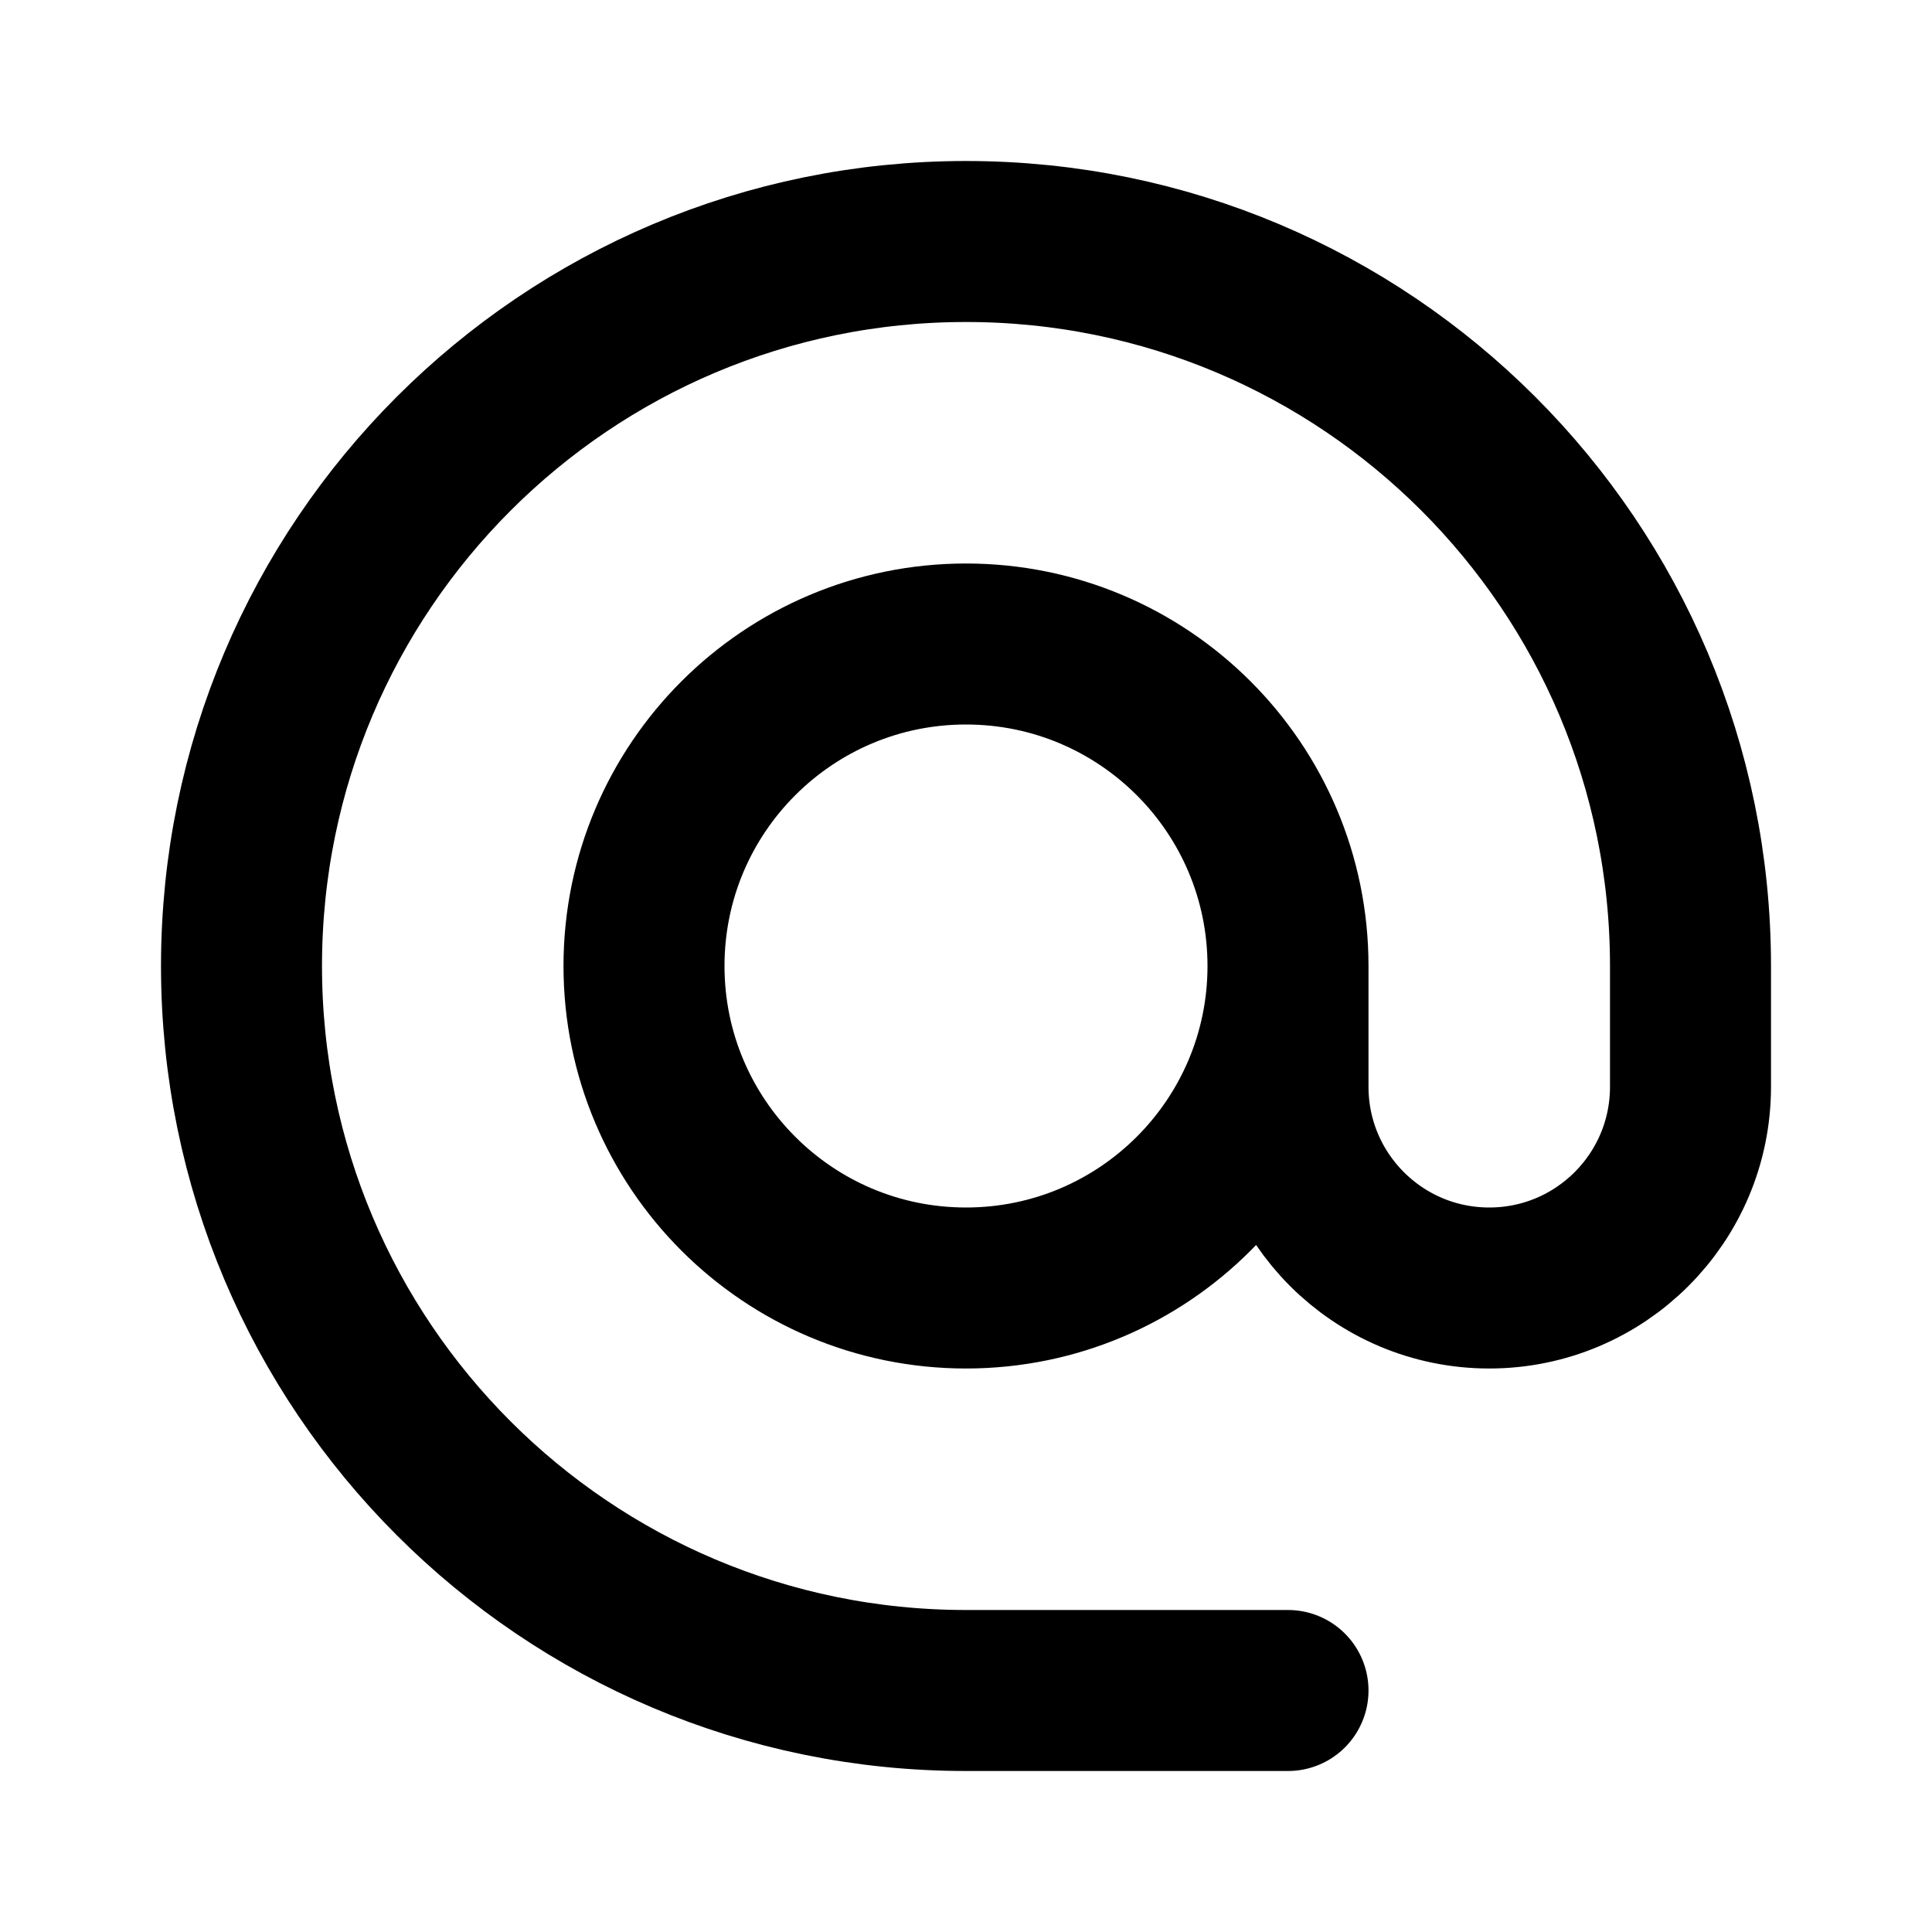
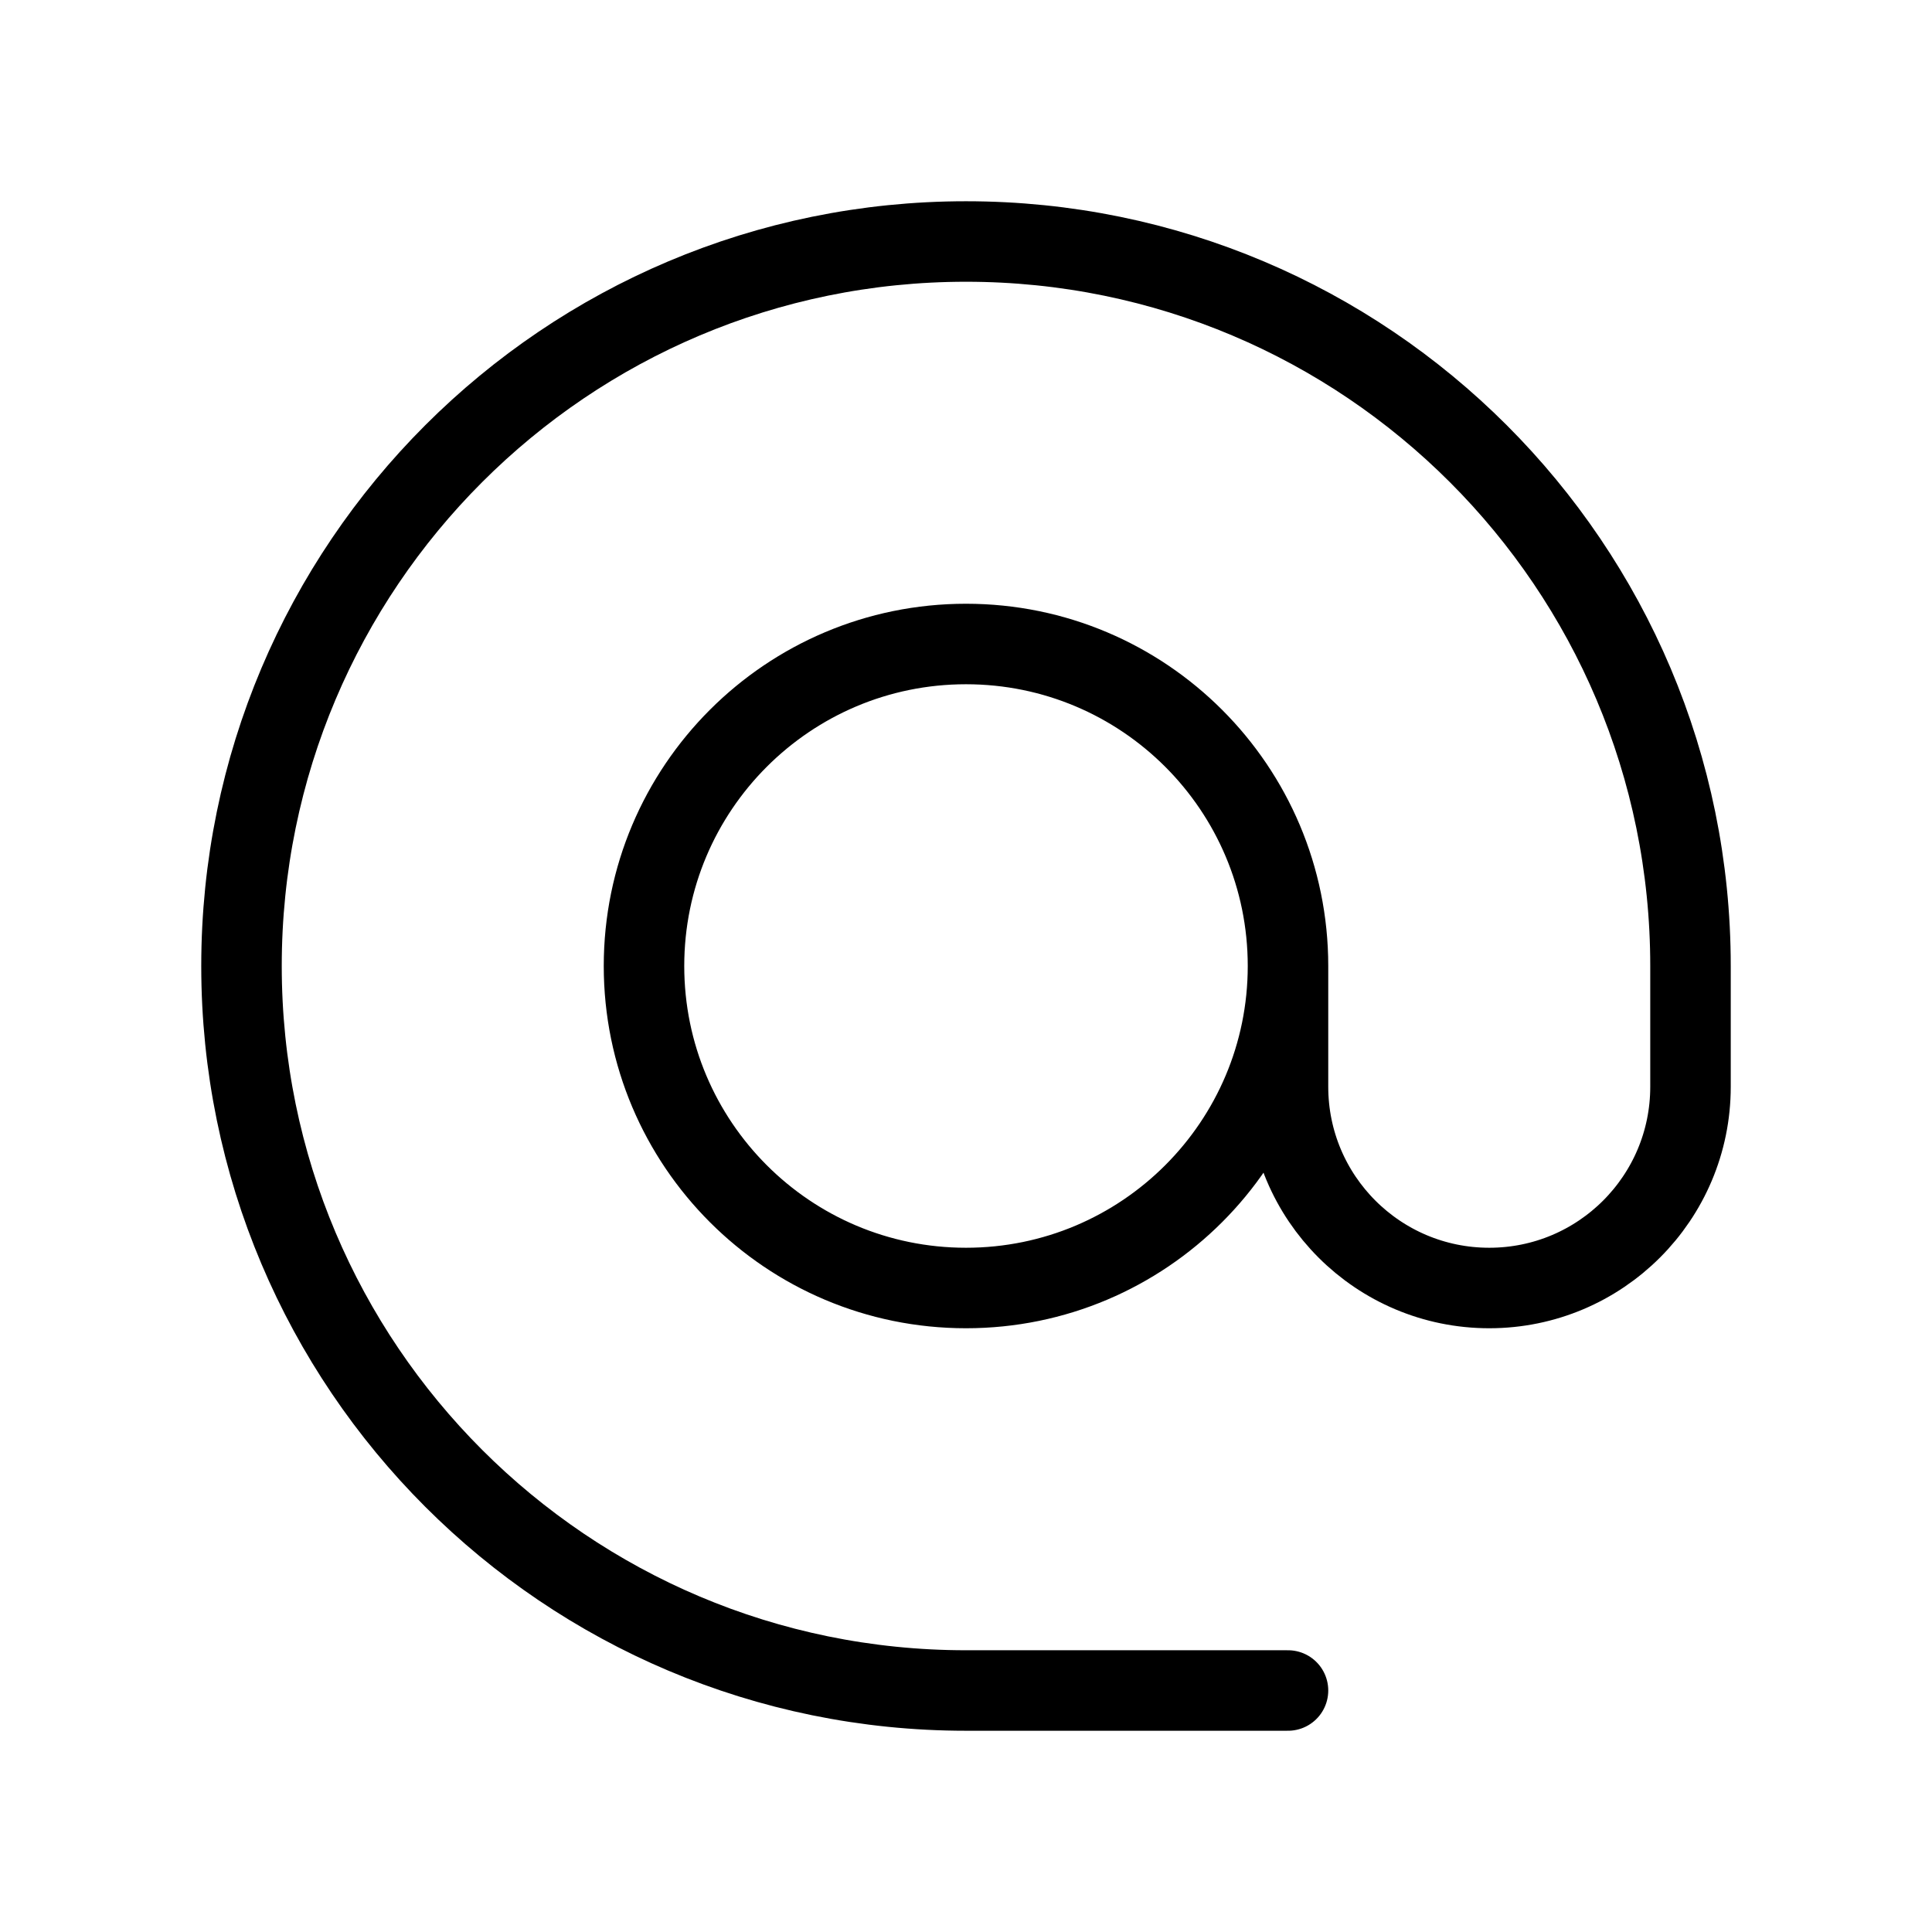
<svg xmlns="http://www.w3.org/2000/svg" width="800px" height="800px" viewBox="0 0 24 24" fill="none">
-   <path d="M16 12C16 14.209 14.209 16 12 16C9.791 16 8 14.209 8 12C8 9.791 9.791 8 12 8C14.209 8 16 9.791 16 12ZM16 12V13.5C16 14.881 17.119 16 18.5 16V16C19.881 16 21 14.881 21 13.5V12C21 7.029 16.971 3 12 3C7.029 3 3 7.029 3 12C3 16.971 7.029 21 12 21H16" stroke="#000000" stroke-width="2" stroke-linecap="round" stroke-linejoin="round" />
+   <path d="M16 12C16 14.209 14.209 16 12 16C9.791 16 8 14.209 8 12C8 9.791 9.791 8 12 8C14.209 8 16 9.791 16 12ZM16 12V13.5C16 14.881 17.119 16 18.5 16V16C19.881 16 21 14.881 21 13.5V12C21 7.029 16.971 3 12 3C7.029 3 3 7.029 3 12C3 16.971 7.029 21 12 21H16" stroke="#000000" strokeWidth="2" stroke-linecap="round" strokeLinejoin="round" />
</svg>
